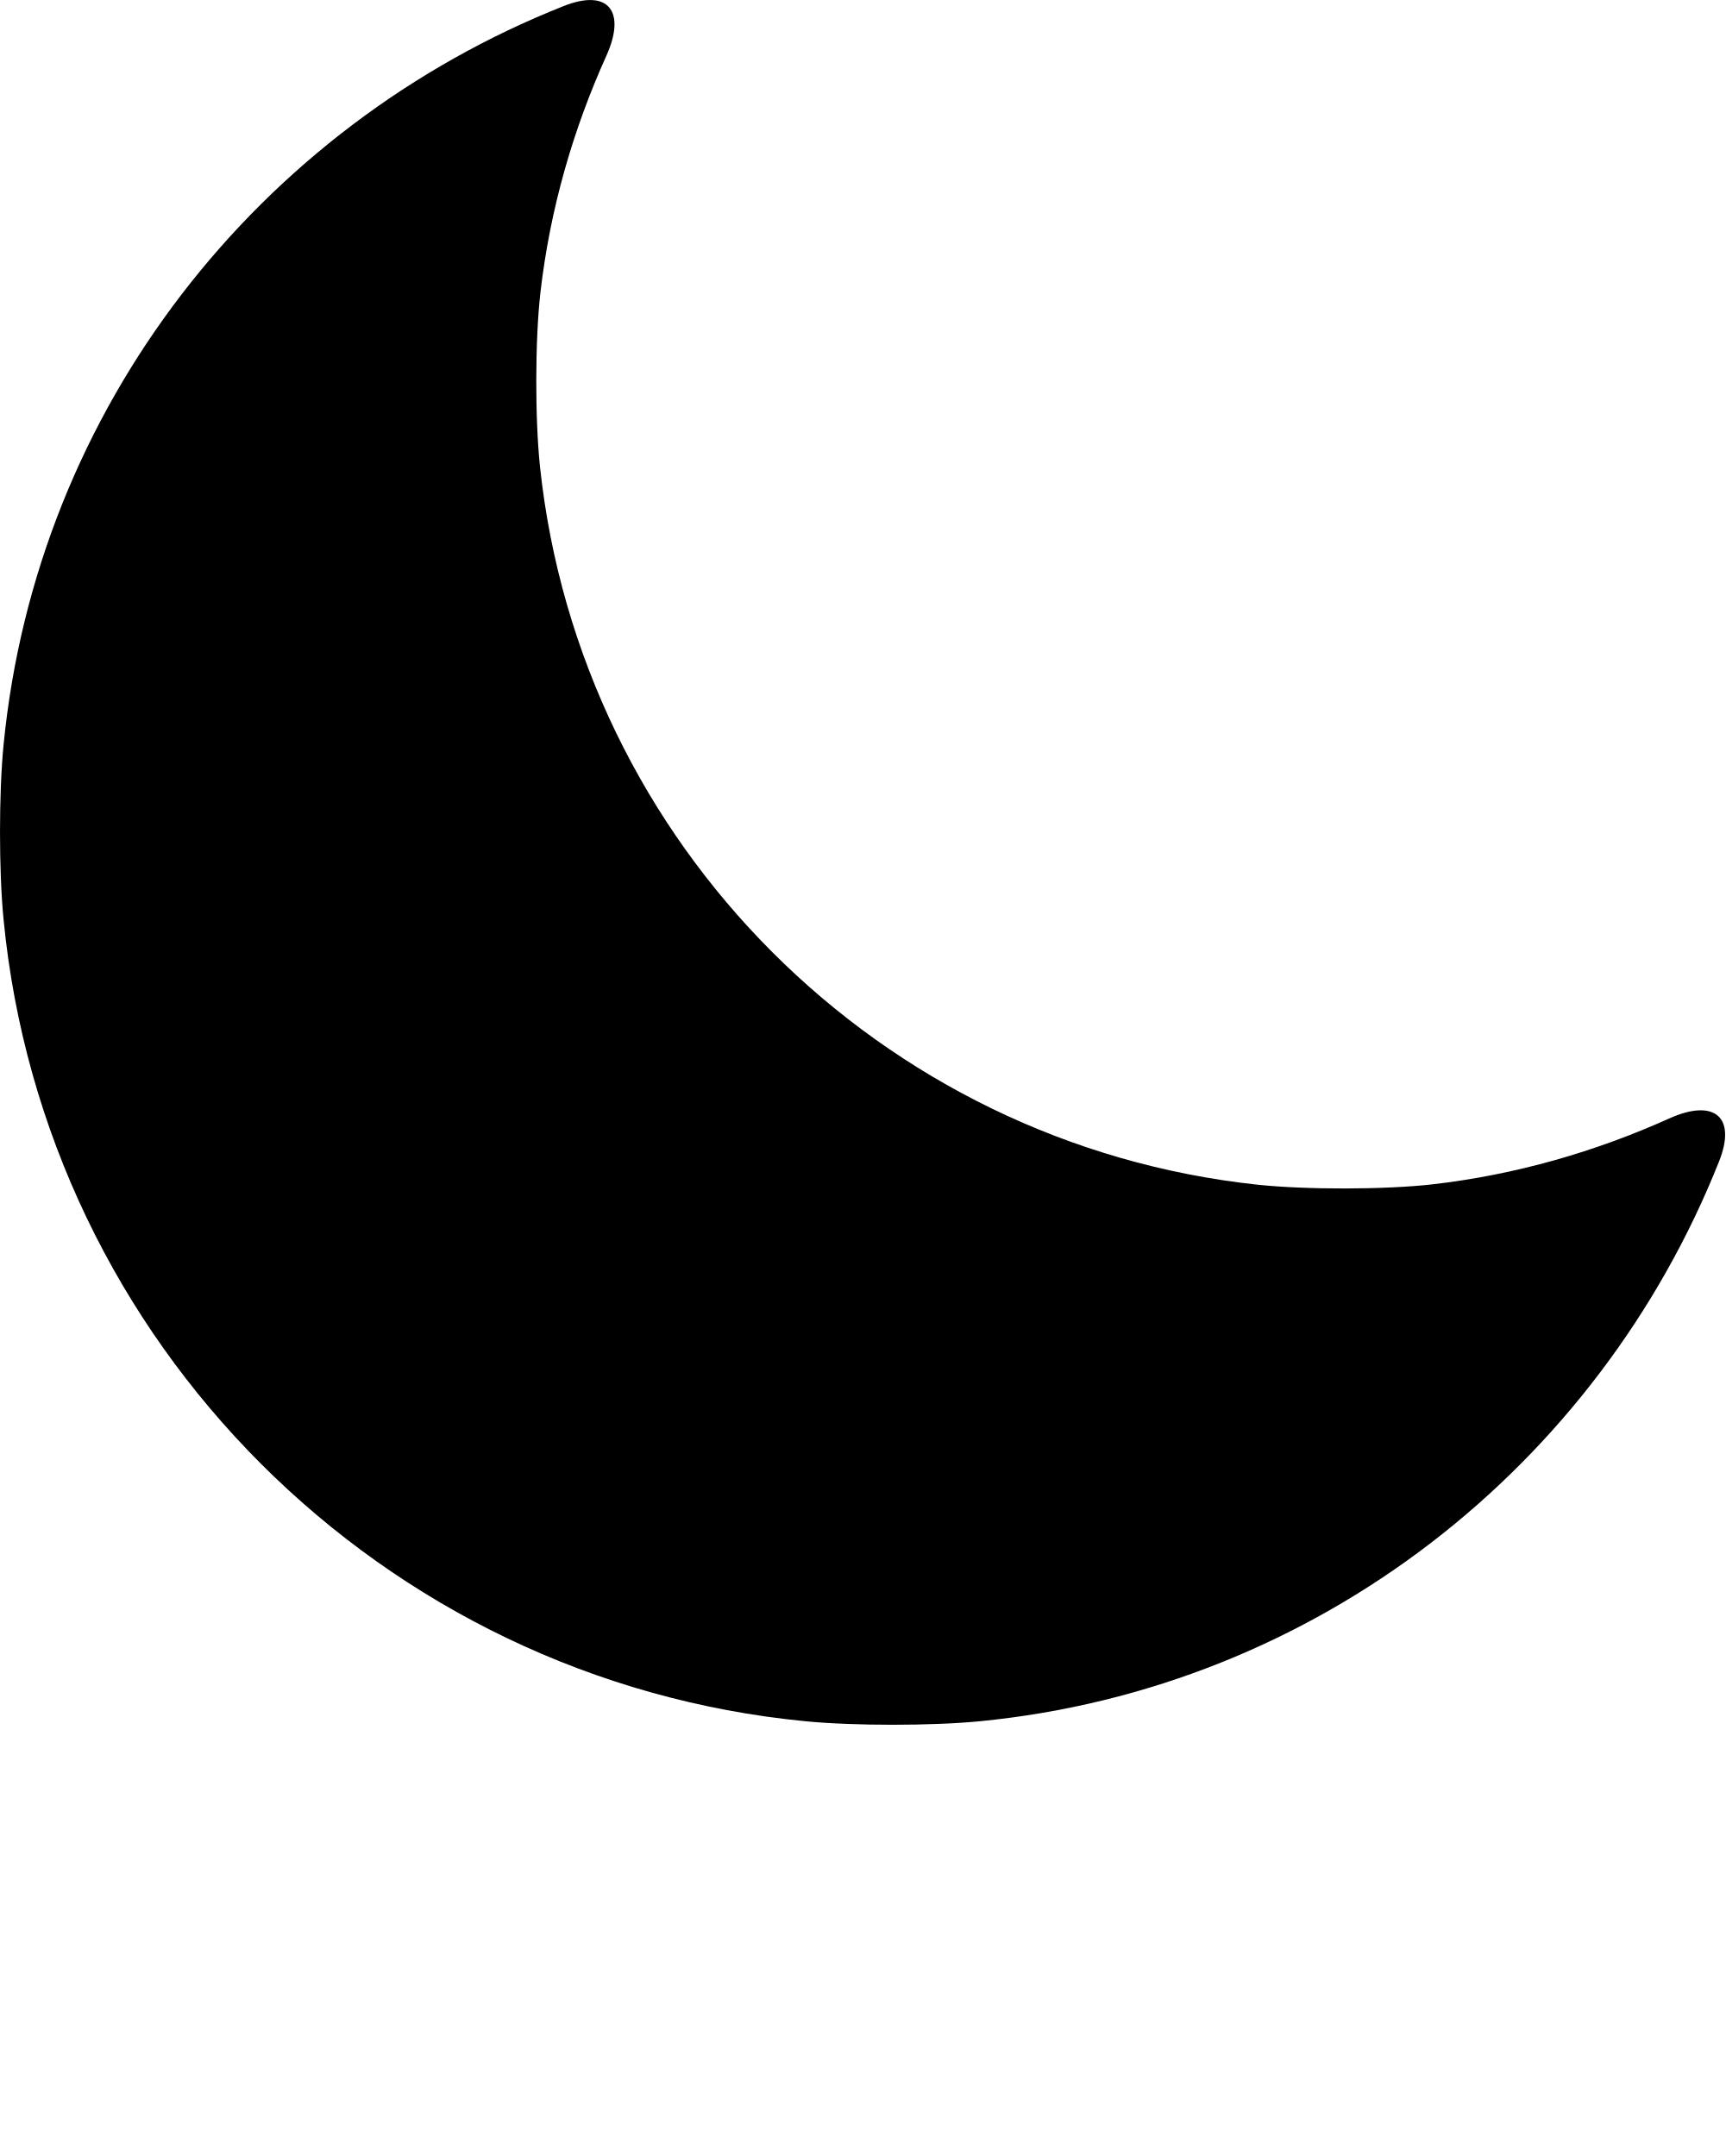
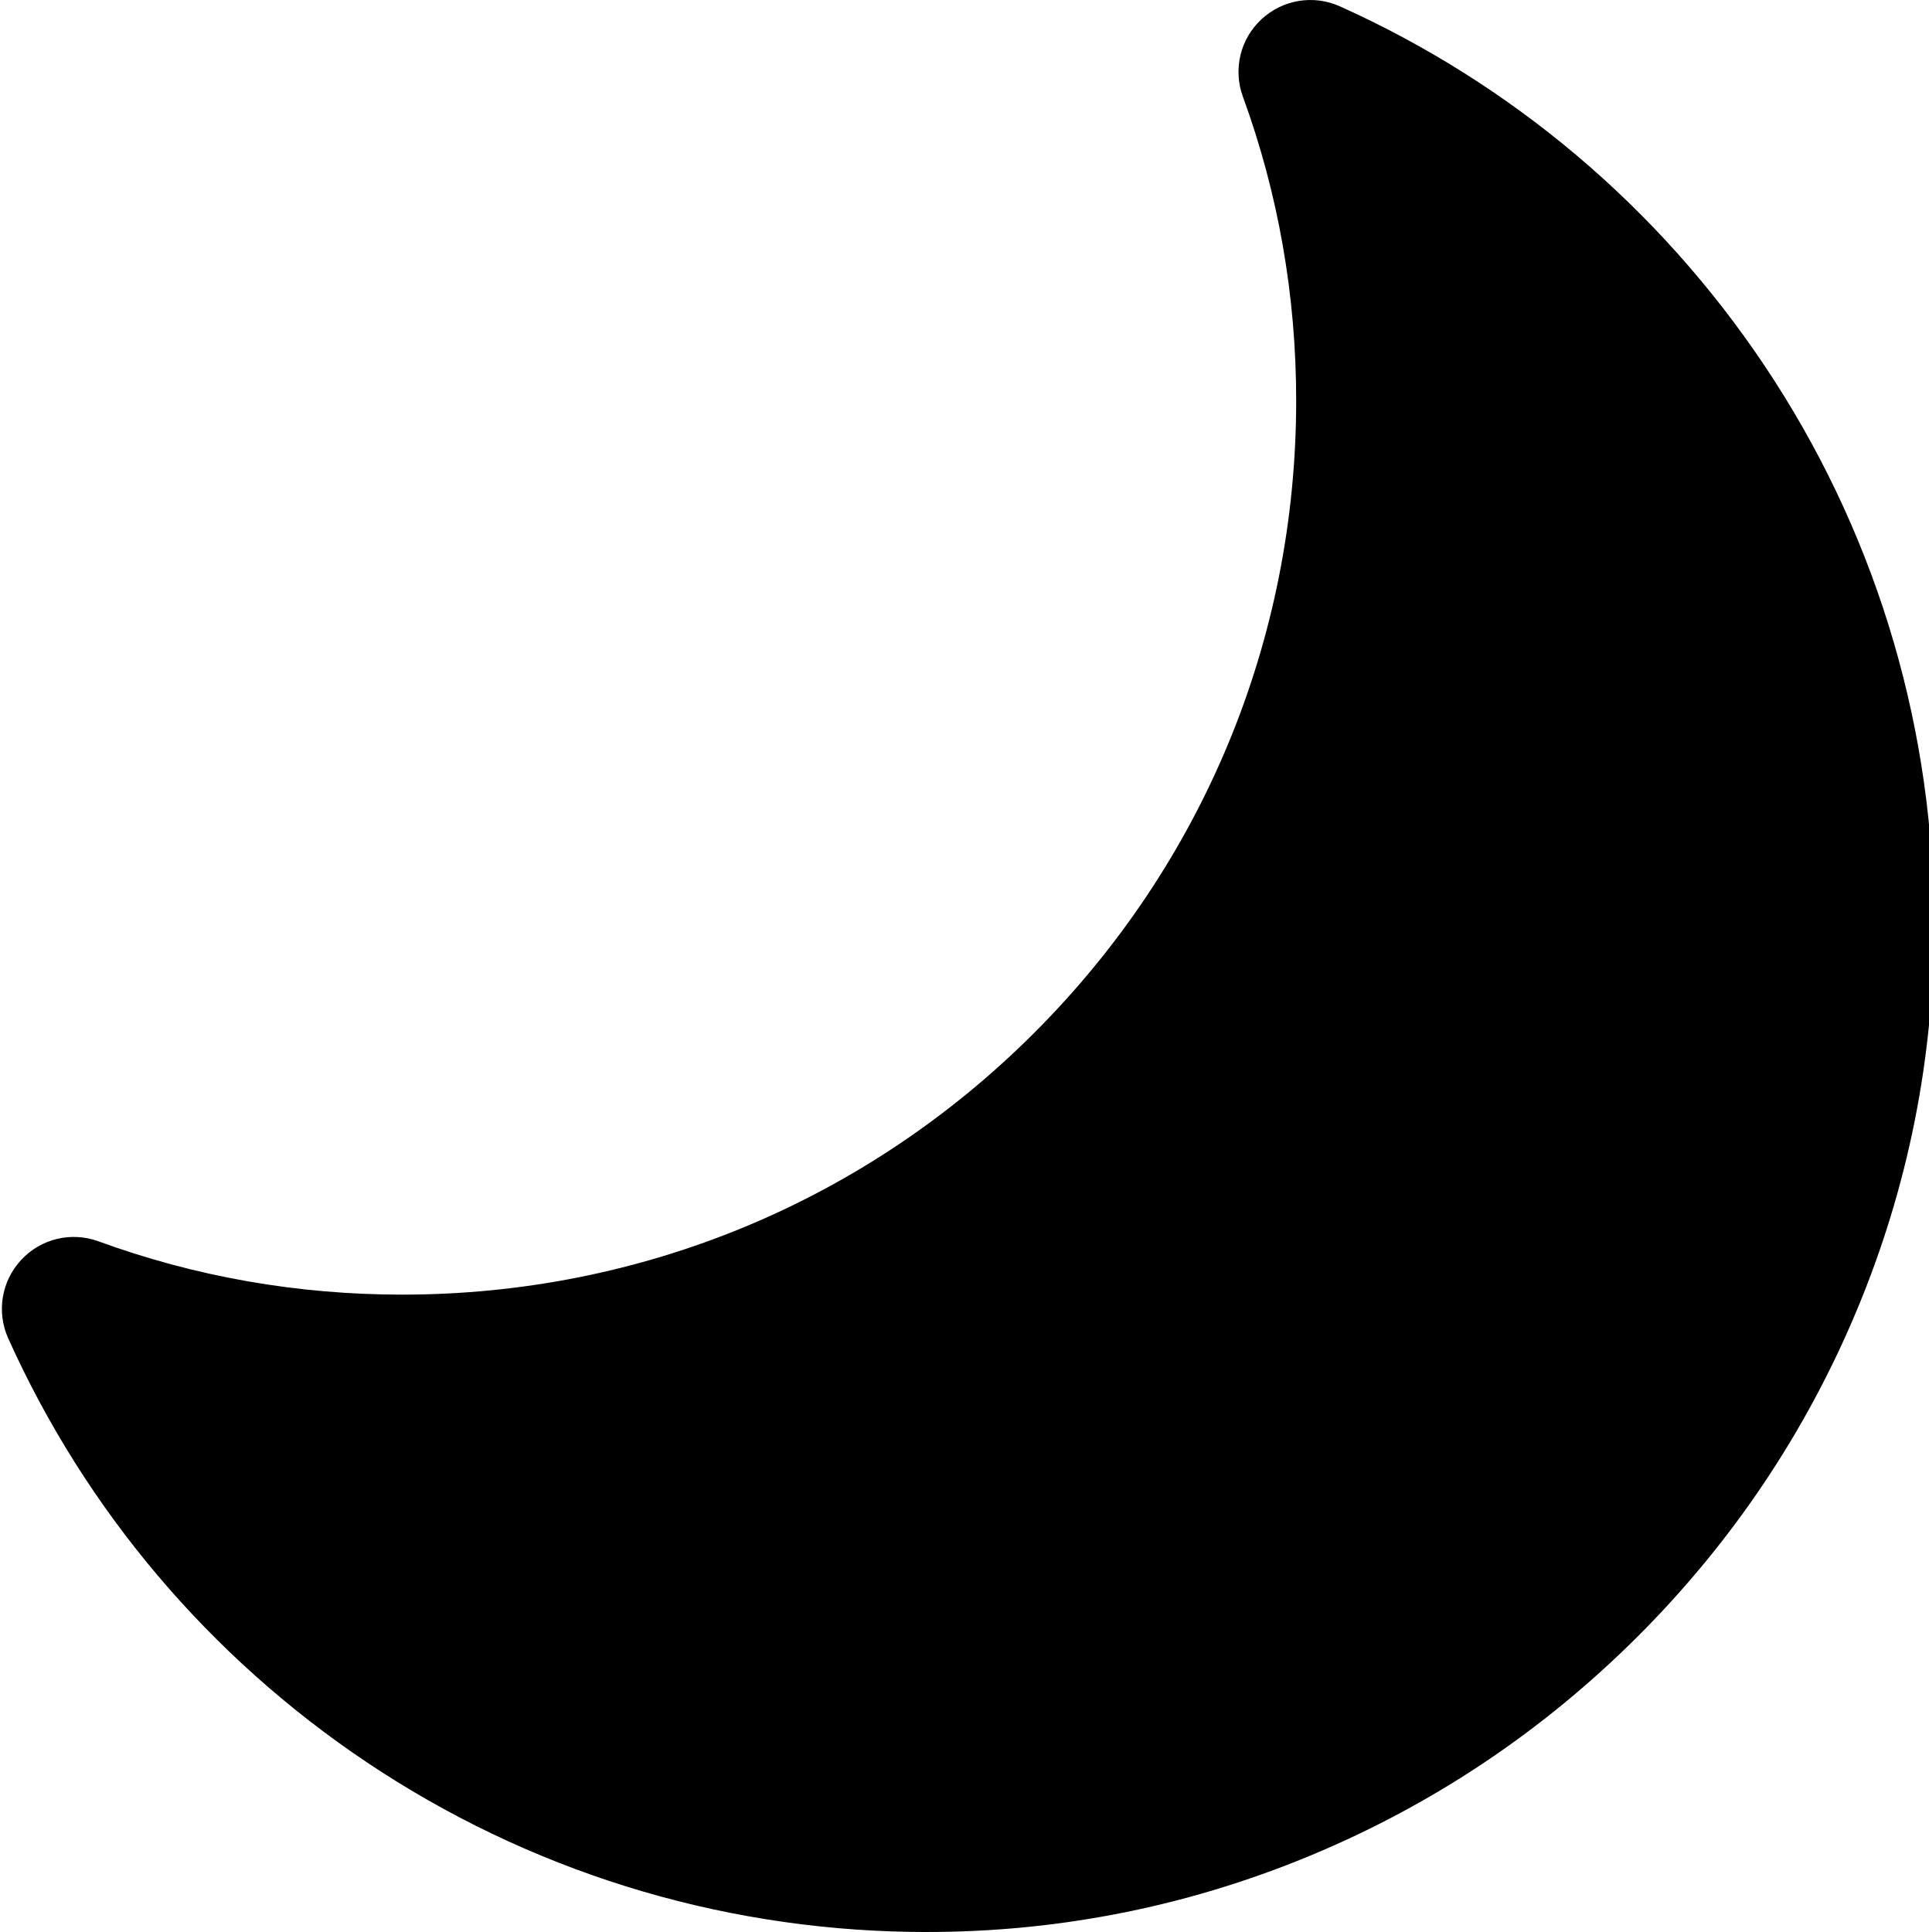
- <svg xmlns="http://www.w3.org/2000/svg" version="1.1" width="30" height="auto" viewBox="0 0 100 125" enable-background="new 0 0 100 100">
-   <path d="M83.023,68.667c-2.776,0.313-7.338,0.313-10.113,0.021c-21.889-2.34-39.266-19.729-41.606-41.605  c-0.294-2.777-0.294-7.336,0.021-10.113c0.557-4.854,1.895-9.465,3.83-13.75c1.145-2.554,0.122-3.901-2.483-2.868  C15.04,7.342,2.121,23.595,0.206,43.192c-0.274,2.777-0.274,7.326,0,10.113c2.381,24.562,21.918,44.108,46.48,46.489  c2.787,0.272,7.326,0.272,10.112,0C76.396,97.881,92.648,84.95,99.65,67.33c1.033-2.604-0.313-3.639-2.867-2.494  C92.486,66.771,87.876,68.109,83.023,68.667z" />
+ <svg xmlns="http://www.w3.org/2000/svg" viewBox="0 0 511 512" width="20" style="padding: 3px; margin-bottom: 4px">
+   <path d="m334.281 5.109c-5.625 5.23-7.559 13.277-4.922 20.496 9.371 25.648 14.125 52.75 14.125 80.555 0 63.273-24.641 122.766-69.379 167.52-44.746 44.762-104.254 69.41-167.551 69.41-27.738 0-54.805-4.75-80.449-14.125-7.215-2.637-15.258-.707-20.492 4.922-5.234 5.629-6.582 13.797-3.426 20.809 20.492 45.566 53.34 84.402 94.984 112.305 42.68 28.594 92.48 44.141 144.027 44.965 36.664.586 72.348-6.219 106.059-20.223 32.48-13.492 61.652-33.02 86.703-58.035 25.047-25.016 44.609-54.156 58.148-86.617 13.535-32.465 20.391-66.77 20.387-102.027 0-1.328-.008-2.664-.027-3.996-.754-51.605-16.293-101.492-44.93-144.258-27.93-41.707-66.816-74.602-112.449-95.121-7.012-3.156-15.18-1.812-20.809 3.422zm0 0" />
</svg>
